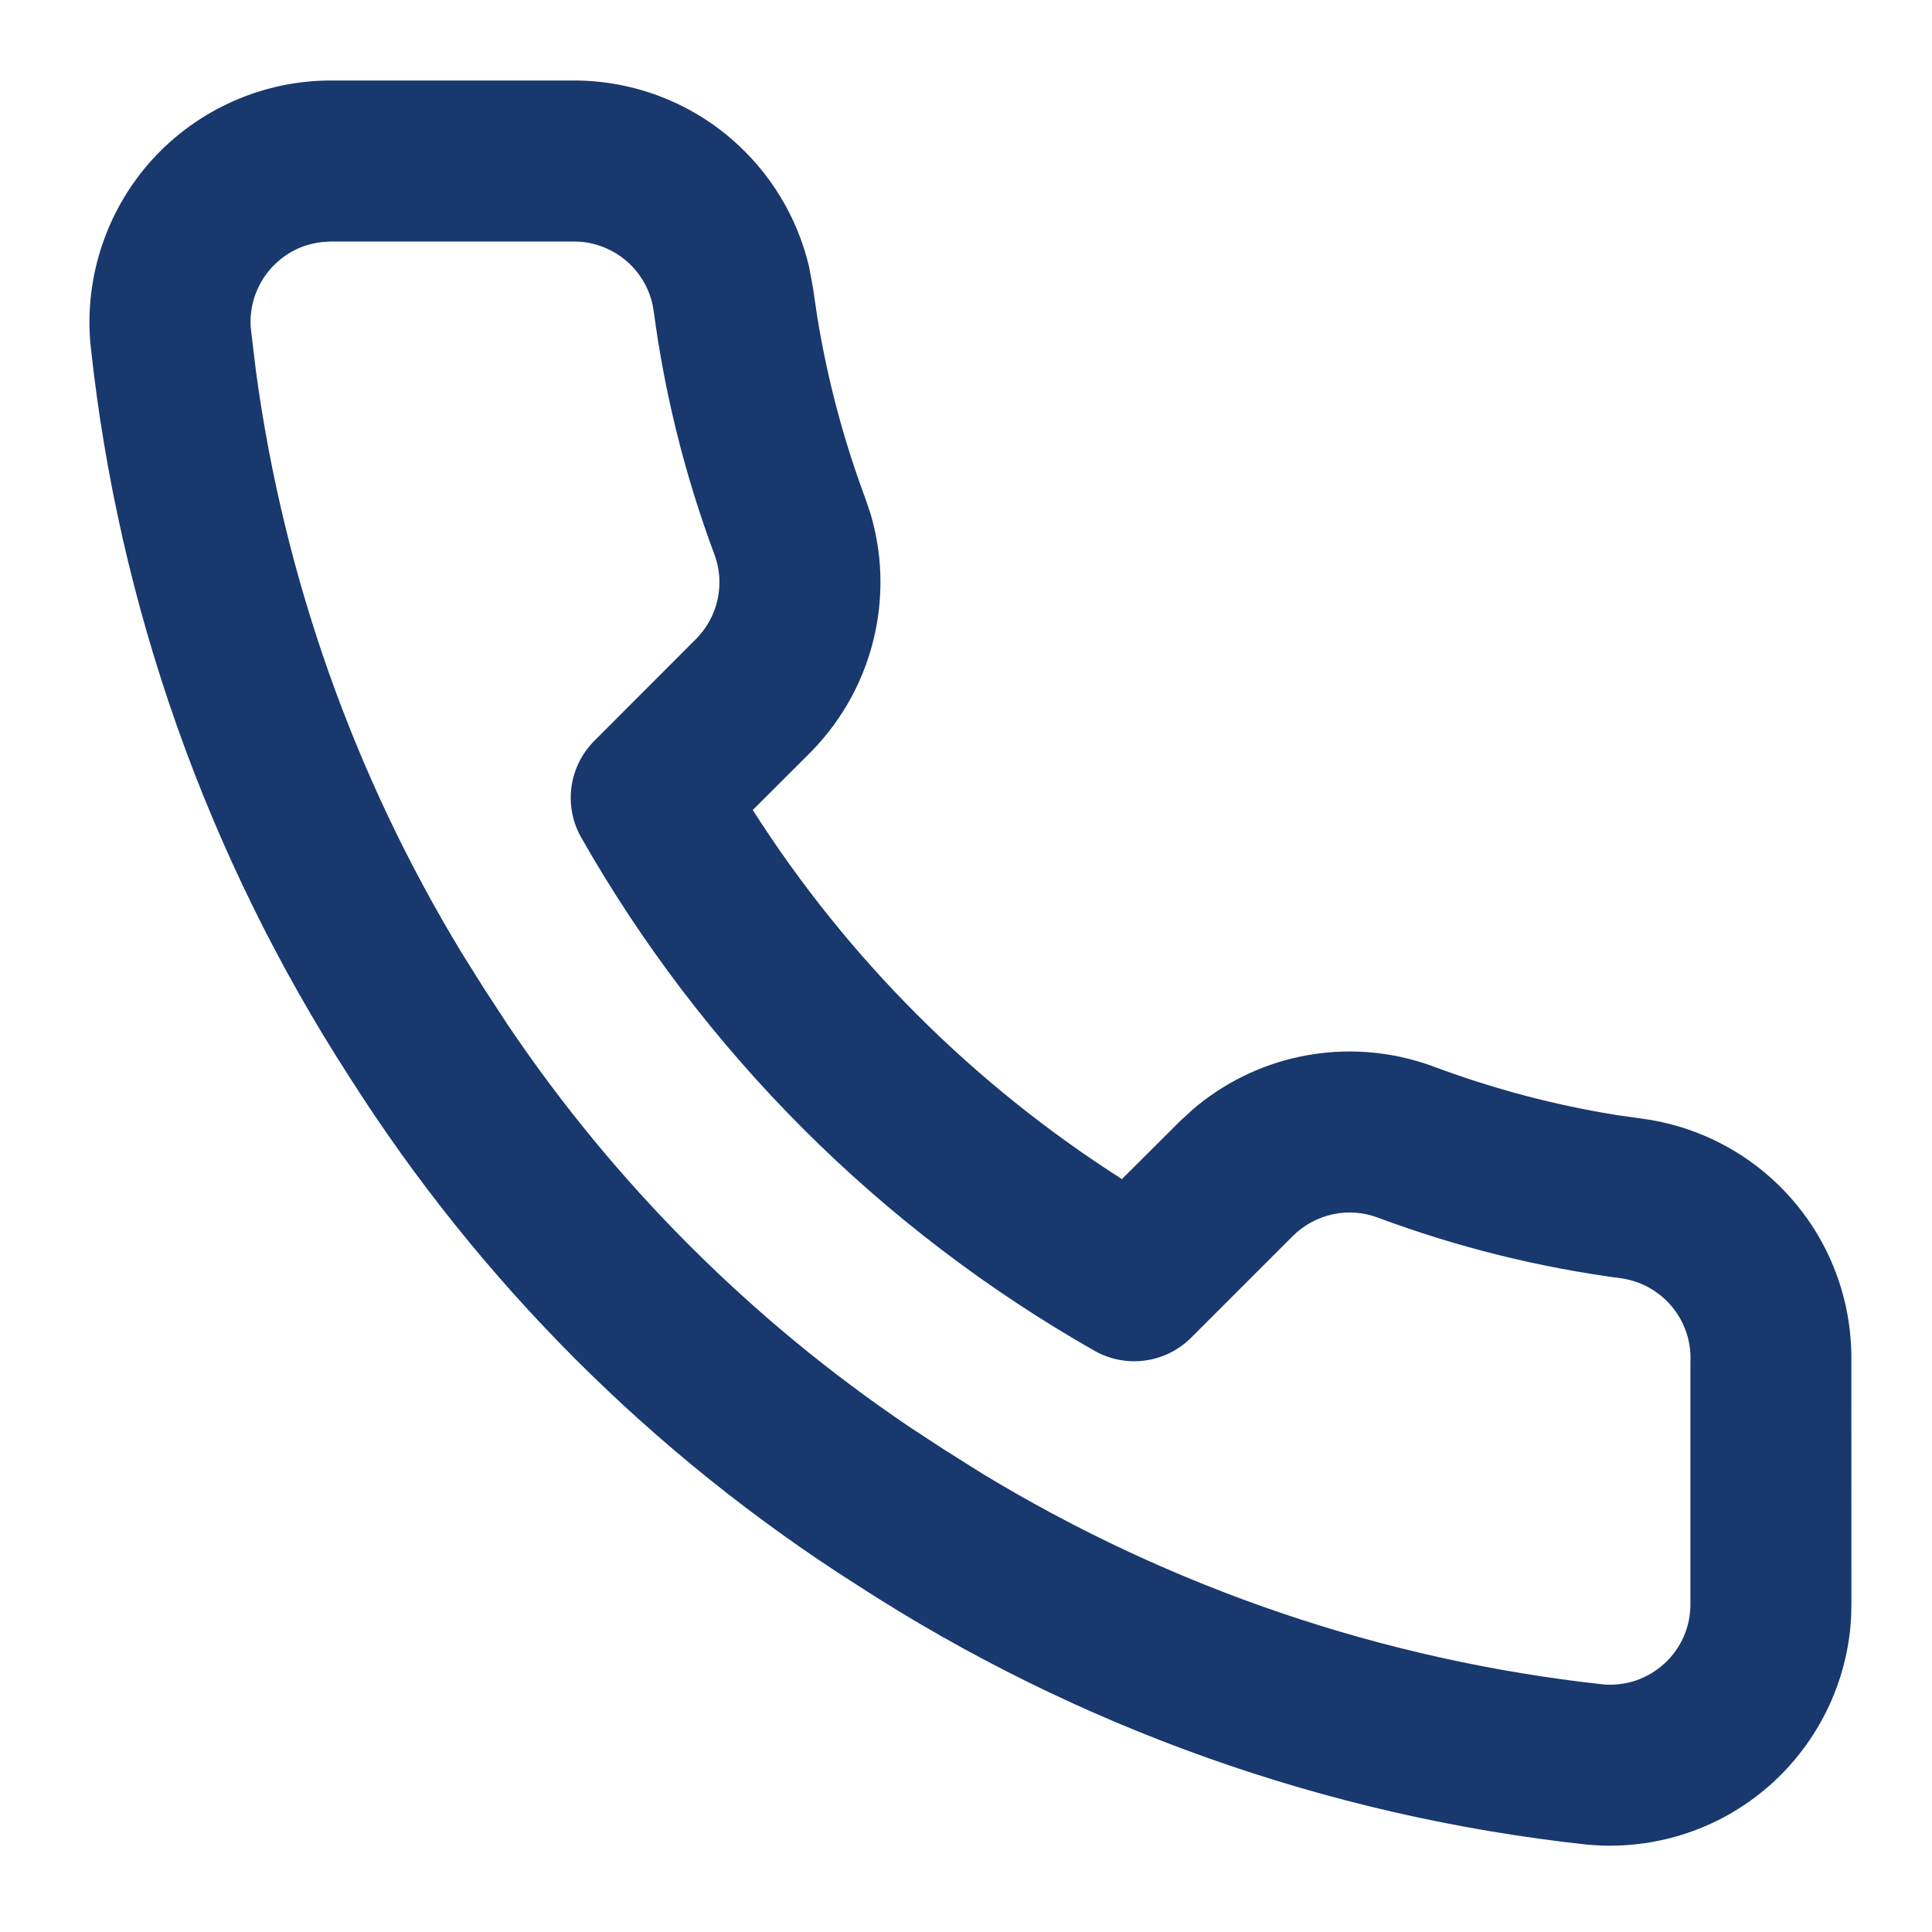
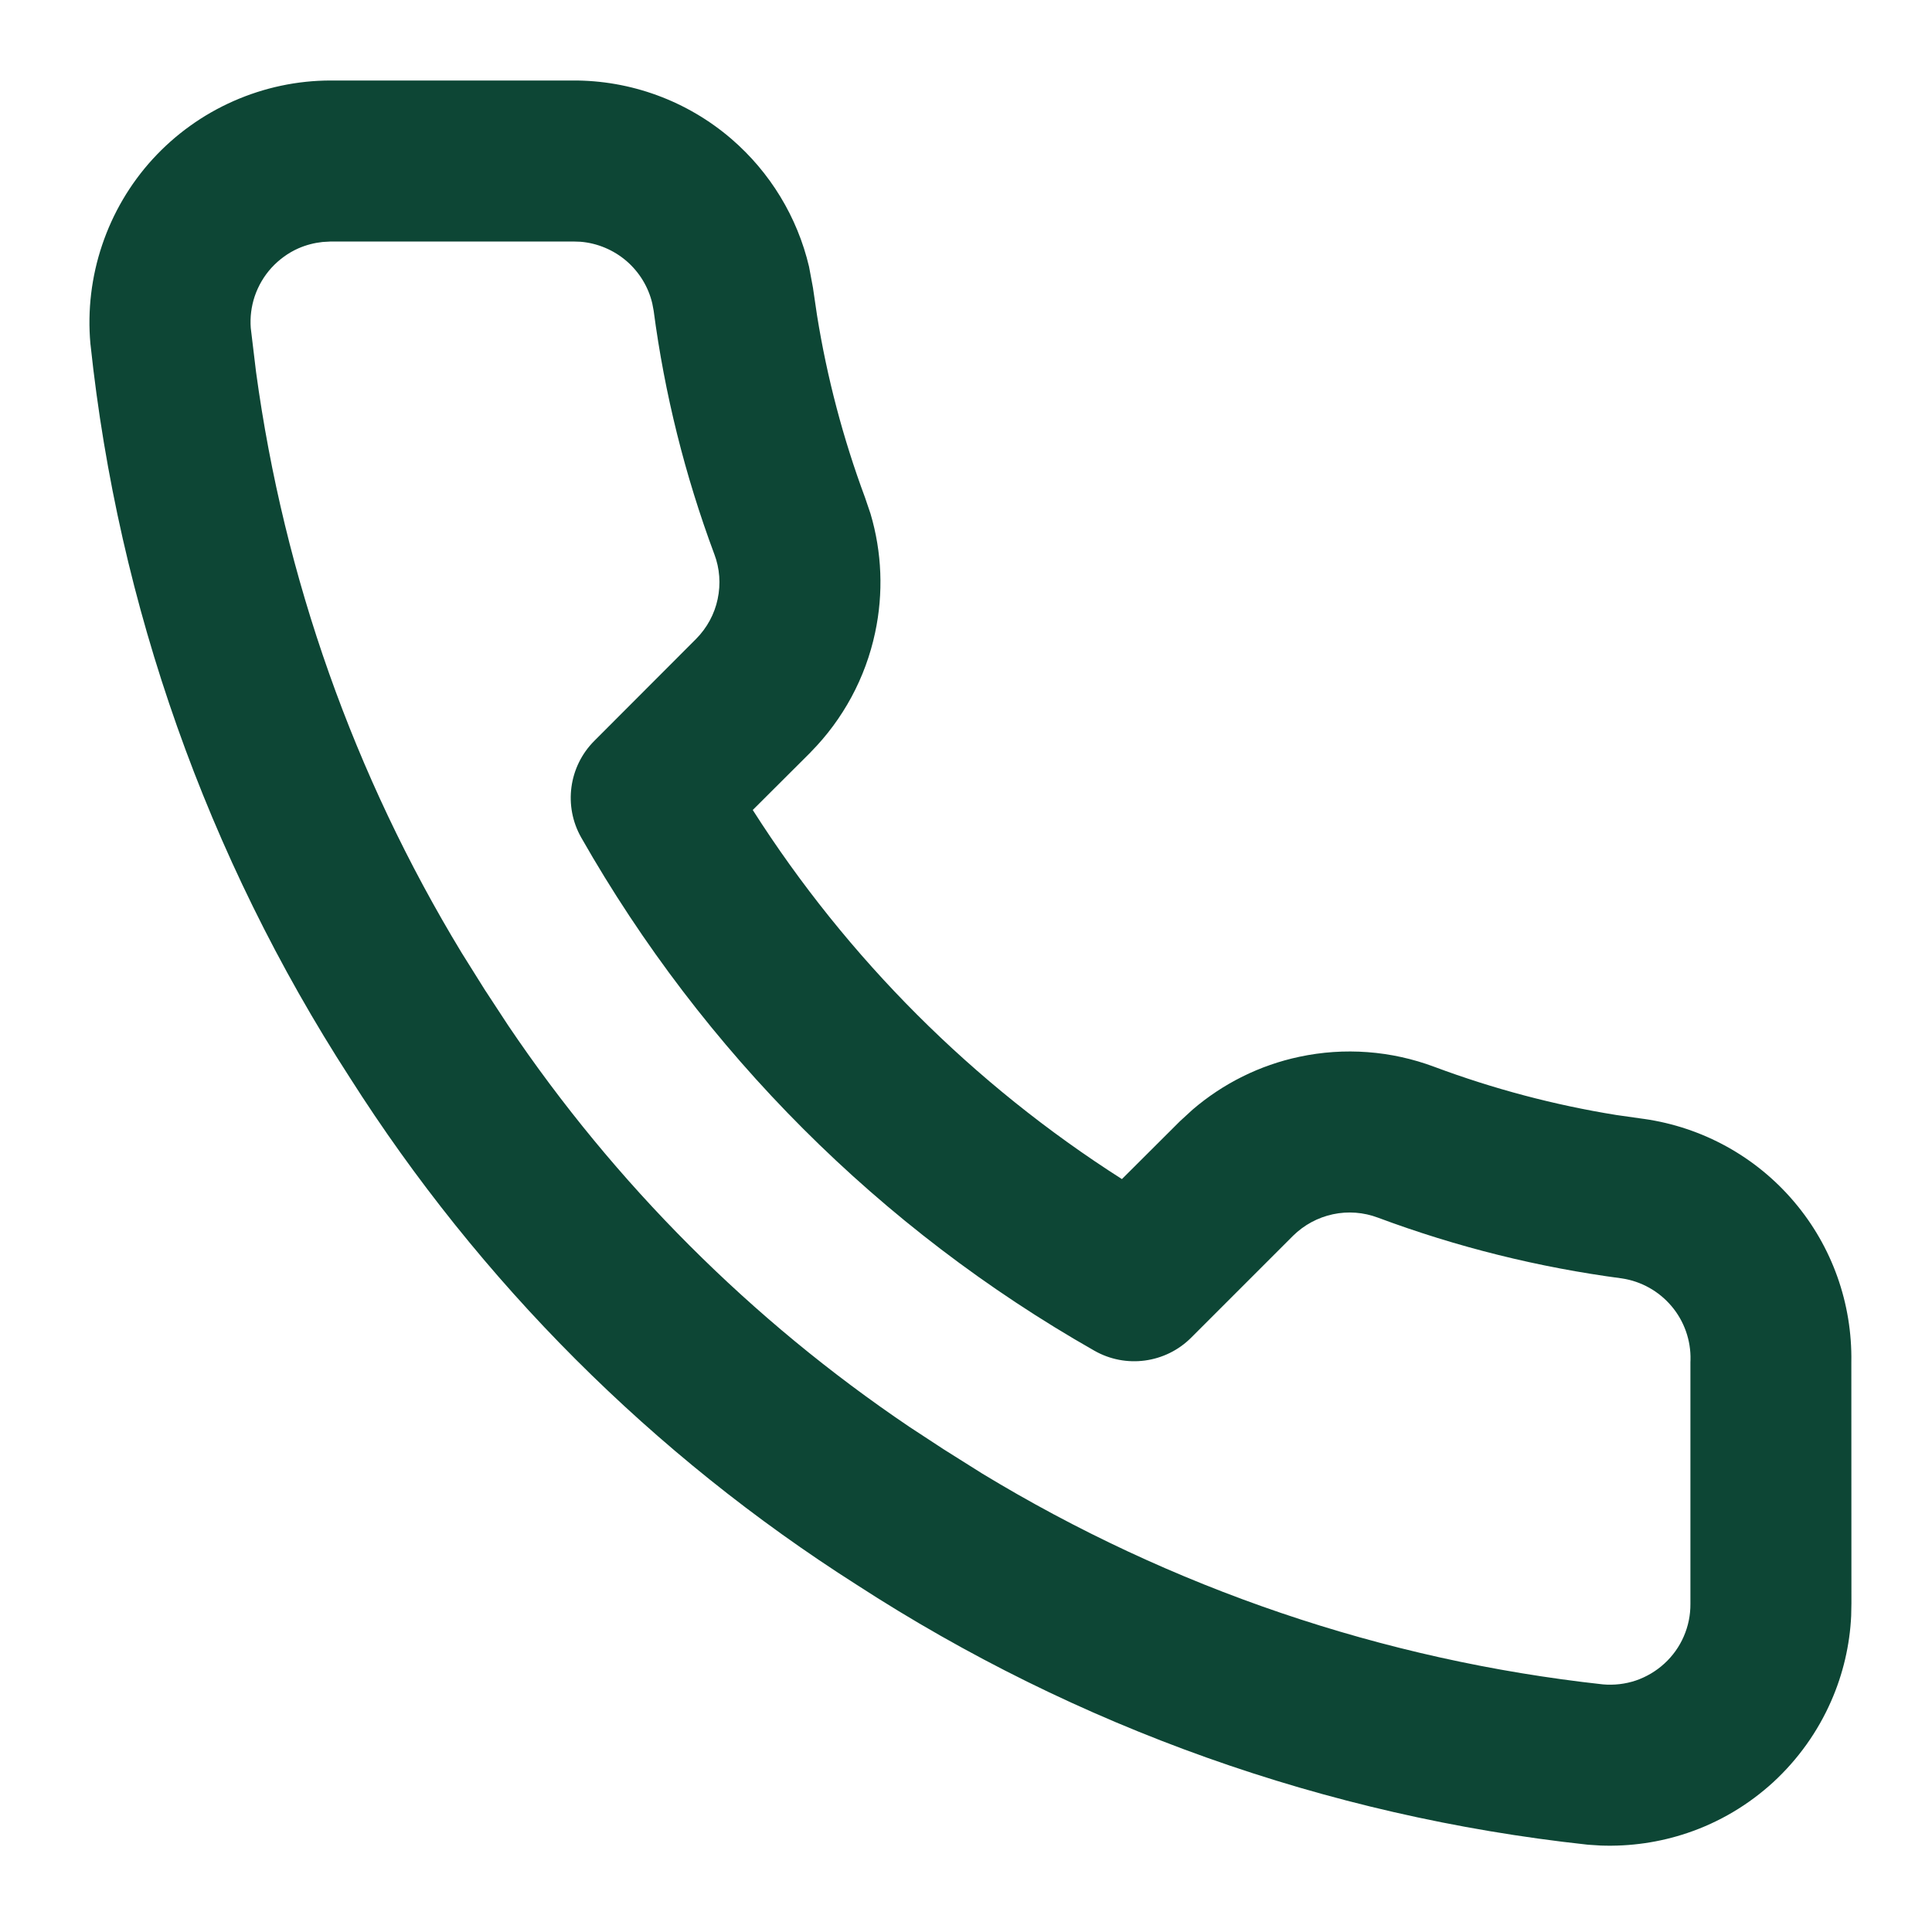
<svg xmlns="http://www.w3.org/2000/svg" width="24" height="24" viewBox="0 0 24 24" fill="none">
-   <path d="M7.11 1C7.834 0.995 8.536 1.253 9.085 1.725C9.568 2.141 9.905 2.697 10.05 3.312L10.1 3.58L10.101 3.589L10.15 3.921C10.274 4.691 10.473 5.447 10.745 6.179L10.814 6.382C10.956 6.861 10.976 7.369 10.871 7.859C10.752 8.42 10.474 8.935 10.071 9.343L10.067 9.348L9.351 10.062C10.527 11.907 12.092 13.471 13.937 14.647L14.657 13.929L14.815 13.784C15.194 13.459 15.649 13.232 16.14 13.128C16.7 13.008 17.283 13.052 17.819 13.253C18.551 13.526 19.308 13.727 20.079 13.851L20.41 13.898L20.419 13.899C21.148 14.002 21.814 14.369 22.289 14.931C22.76 15.486 23.01 16.193 22.998 16.92L22.999 19.916L22.996 20.072C22.979 20.436 22.895 20.795 22.748 21.13C22.581 21.512 22.335 21.856 22.028 22.139C21.72 22.421 21.357 22.637 20.961 22.77C20.615 22.887 20.25 22.939 19.886 22.926L19.73 22.916C19.724 22.915 19.717 22.915 19.711 22.914C16.479 22.563 13.374 21.458 10.646 19.689C8.109 18.076 5.958 15.924 4.346 13.387C2.574 10.648 1.47 7.53 1.125 4.286L1.123 4.27C1.086 3.856 1.136 3.437 1.269 3.043C1.402 2.648 1.615 2.285 1.896 1.977C2.177 1.67 2.519 1.424 2.9 1.256C3.281 1.088 3.692 1 4.109 1L7.11 1ZM4.007 3.006C3.904 3.017 3.803 3.043 3.707 3.085C3.58 3.141 3.467 3.224 3.373 3.326C3.28 3.428 3.209 3.549 3.164 3.681C3.122 3.807 3.105 3.941 3.115 4.074L3.181 4.623C3.529 7.178 4.398 9.634 5.736 11.838L6.029 12.306L6.034 12.313L6.313 12.739C7.64 14.706 9.333 16.4 11.3 17.727L11.726 18.006L11.734 18.011L12.2 18.304C14.547 19.729 17.179 20.624 19.912 20.924C20.05 20.936 20.19 20.92 20.321 20.876C20.452 20.831 20.574 20.759 20.676 20.665C20.779 20.571 20.861 20.456 20.916 20.329C20.972 20.201 21 20.063 20.999 19.924V16.92L21 16.895C21.006 16.65 20.922 16.411 20.763 16.224C20.606 16.039 20.388 15.917 20.149 15.881C19.114 15.744 18.098 15.492 17.12 15.127L17.117 15.126C16.939 15.059 16.745 15.044 16.558 15.084C16.371 15.124 16.199 15.217 16.063 15.351L14.797 16.617C14.479 16.935 13.986 17.002 13.595 16.779C10.935 15.267 8.733 13.064 7.22 10.404C6.998 10.013 7.065 9.521 7.383 9.203L8.648 7.936C8.782 7.8 8.876 7.629 8.915 7.442C8.955 7.255 8.941 7.061 8.873 6.882L8.872 6.88C8.509 5.905 8.256 4.892 8.12 3.86L8.103 3.77C8.055 3.565 7.942 3.38 7.782 3.242C7.621 3.104 7.42 3.02 7.21 3.003L7.12 3L4.111 3L4.007 3.006Z" fill="#18386E" />
+   <path d="M7.11 1C7.834 0.995 8.536 1.253 9.085 1.725C9.568 2.141 9.905 2.697 10.05 3.312L10.1 3.58L10.101 3.589L10.15 3.921C10.274 4.691 10.473 5.447 10.745 6.179L10.814 6.382C10.956 6.861 10.976 7.369 10.871 7.859C10.752 8.42 10.474 8.935 10.071 9.343L10.067 9.348L9.351 10.062C10.527 11.907 12.092 13.471 13.937 14.647L14.657 13.929L14.815 13.784C15.194 13.459 15.649 13.232 16.14 13.128C16.7 13.008 17.283 13.052 17.819 13.253C18.551 13.526 19.308 13.727 20.079 13.851L20.41 13.898L20.419 13.899C21.148 14.002 21.814 14.369 22.289 14.931C22.76 15.486 23.01 16.193 22.998 16.92L22.999 19.916L22.996 20.072C22.979 20.436 22.895 20.795 22.748 21.13C22.581 21.512 22.335 21.856 22.028 22.139C21.72 22.421 21.357 22.637 20.961 22.77C20.615 22.887 20.25 22.939 19.886 22.926L19.73 22.916C19.724 22.915 19.717 22.915 19.711 22.914C16.479 22.563 13.374 21.458 10.646 19.689C8.109 18.076 5.958 15.924 4.346 13.387C2.574 10.648 1.47 7.53 1.125 4.286L1.123 4.27C1.086 3.856 1.136 3.437 1.269 3.043C1.402 2.648 1.615 2.285 1.896 1.977C2.177 1.67 2.519 1.424 2.9 1.256C3.281 1.088 3.692 1 4.109 1L7.11 1ZM4.007 3.006C3.904 3.017 3.803 3.043 3.707 3.085C3.58 3.141 3.467 3.224 3.373 3.326C3.28 3.428 3.209 3.549 3.164 3.681C3.122 3.807 3.105 3.941 3.115 4.074L3.181 4.623C3.529 7.178 4.398 9.634 5.736 11.838L6.029 12.306L6.034 12.313L6.313 12.739C7.64 14.706 9.333 16.4 11.3 17.727L11.726 18.006L11.734 18.011L12.2 18.304C14.547 19.729 17.179 20.624 19.912 20.924C20.05 20.936 20.19 20.92 20.321 20.876C20.452 20.831 20.574 20.759 20.676 20.665C20.779 20.571 20.861 20.456 20.916 20.329C20.972 20.201 21 20.063 20.999 19.924V16.92L21 16.895C21.006 16.65 20.922 16.411 20.763 16.224C20.606 16.039 20.388 15.917 20.149 15.881C19.114 15.744 18.098 15.492 17.12 15.127L17.117 15.126C16.939 15.059 16.745 15.044 16.558 15.084C16.371 15.124 16.199 15.217 16.063 15.351L14.797 16.617C14.479 16.935 13.986 17.002 13.595 16.779C10.935 15.267 8.733 13.064 7.22 10.404C6.998 10.013 7.065 9.521 7.383 9.203L8.648 7.936C8.782 7.8 8.876 7.629 8.915 7.442C8.955 7.255 8.941 7.061 8.873 6.882L8.872 6.88C8.509 5.905 8.256 4.892 8.12 3.86L8.103 3.77C8.055 3.565 7.942 3.38 7.782 3.242C7.621 3.104 7.42 3.02 7.21 3.003L7.12 3L4.111 3L4.007 3.006Z" fill="#0d4635" />
</svg>
